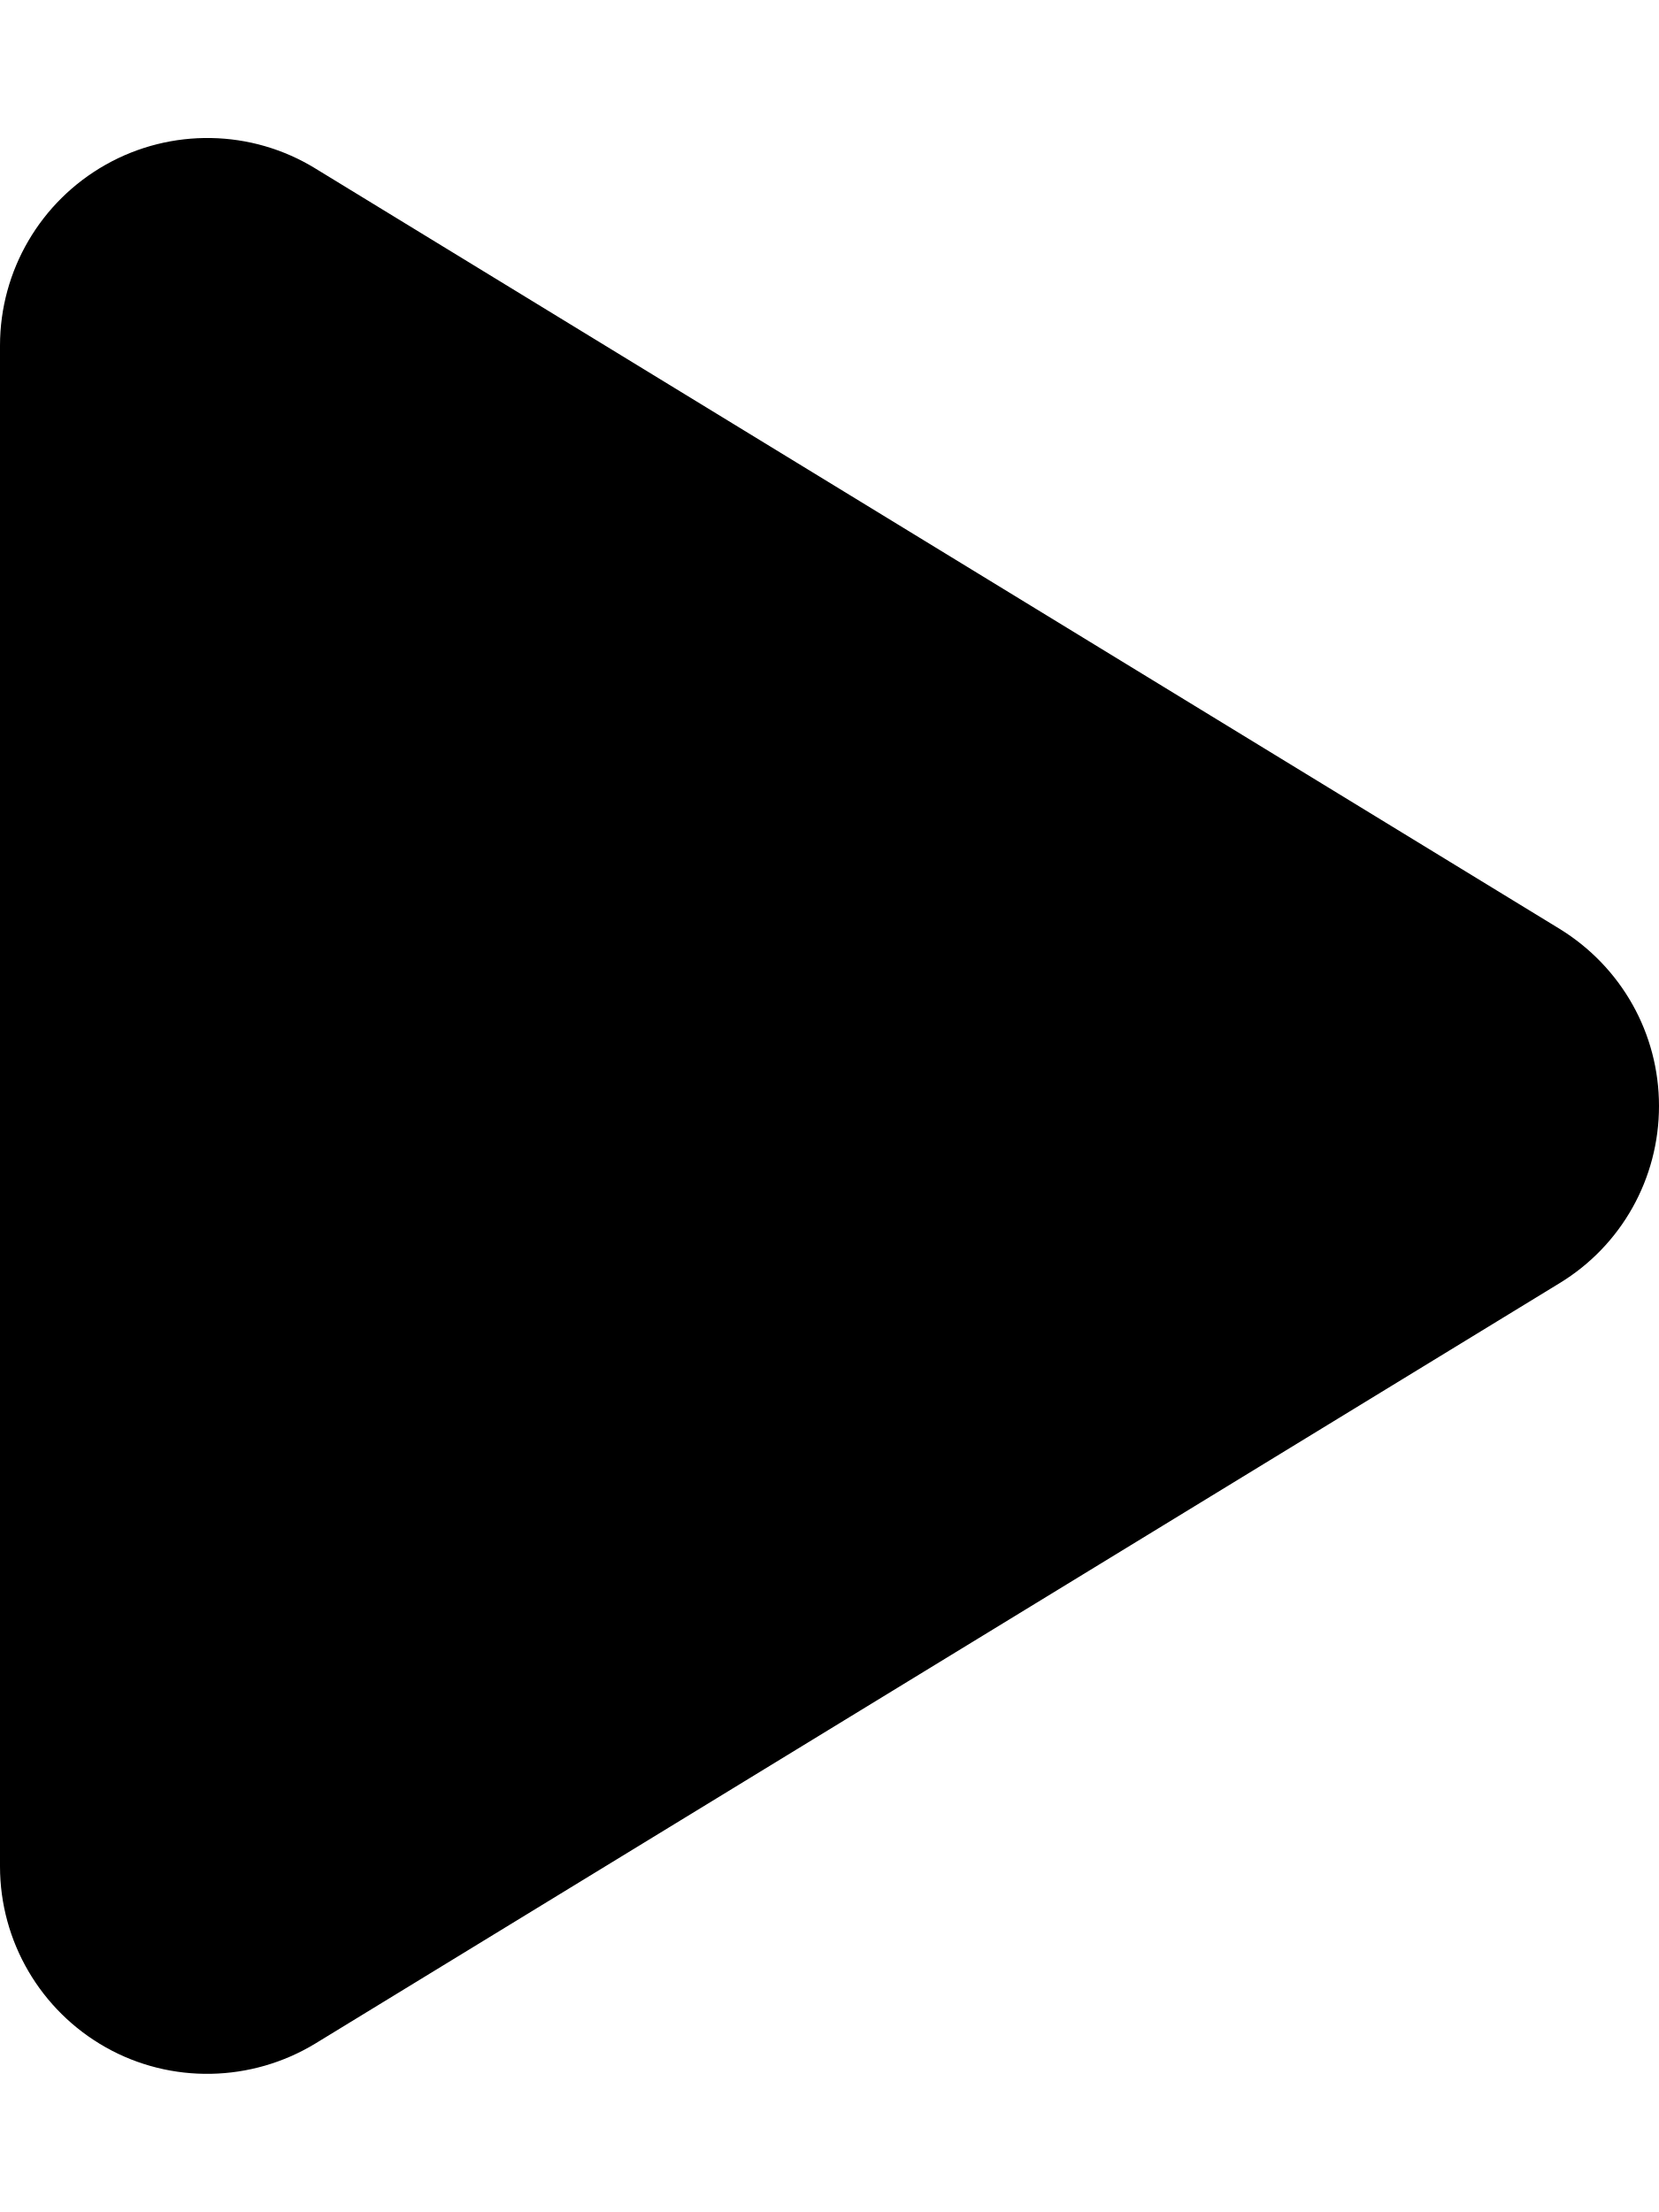
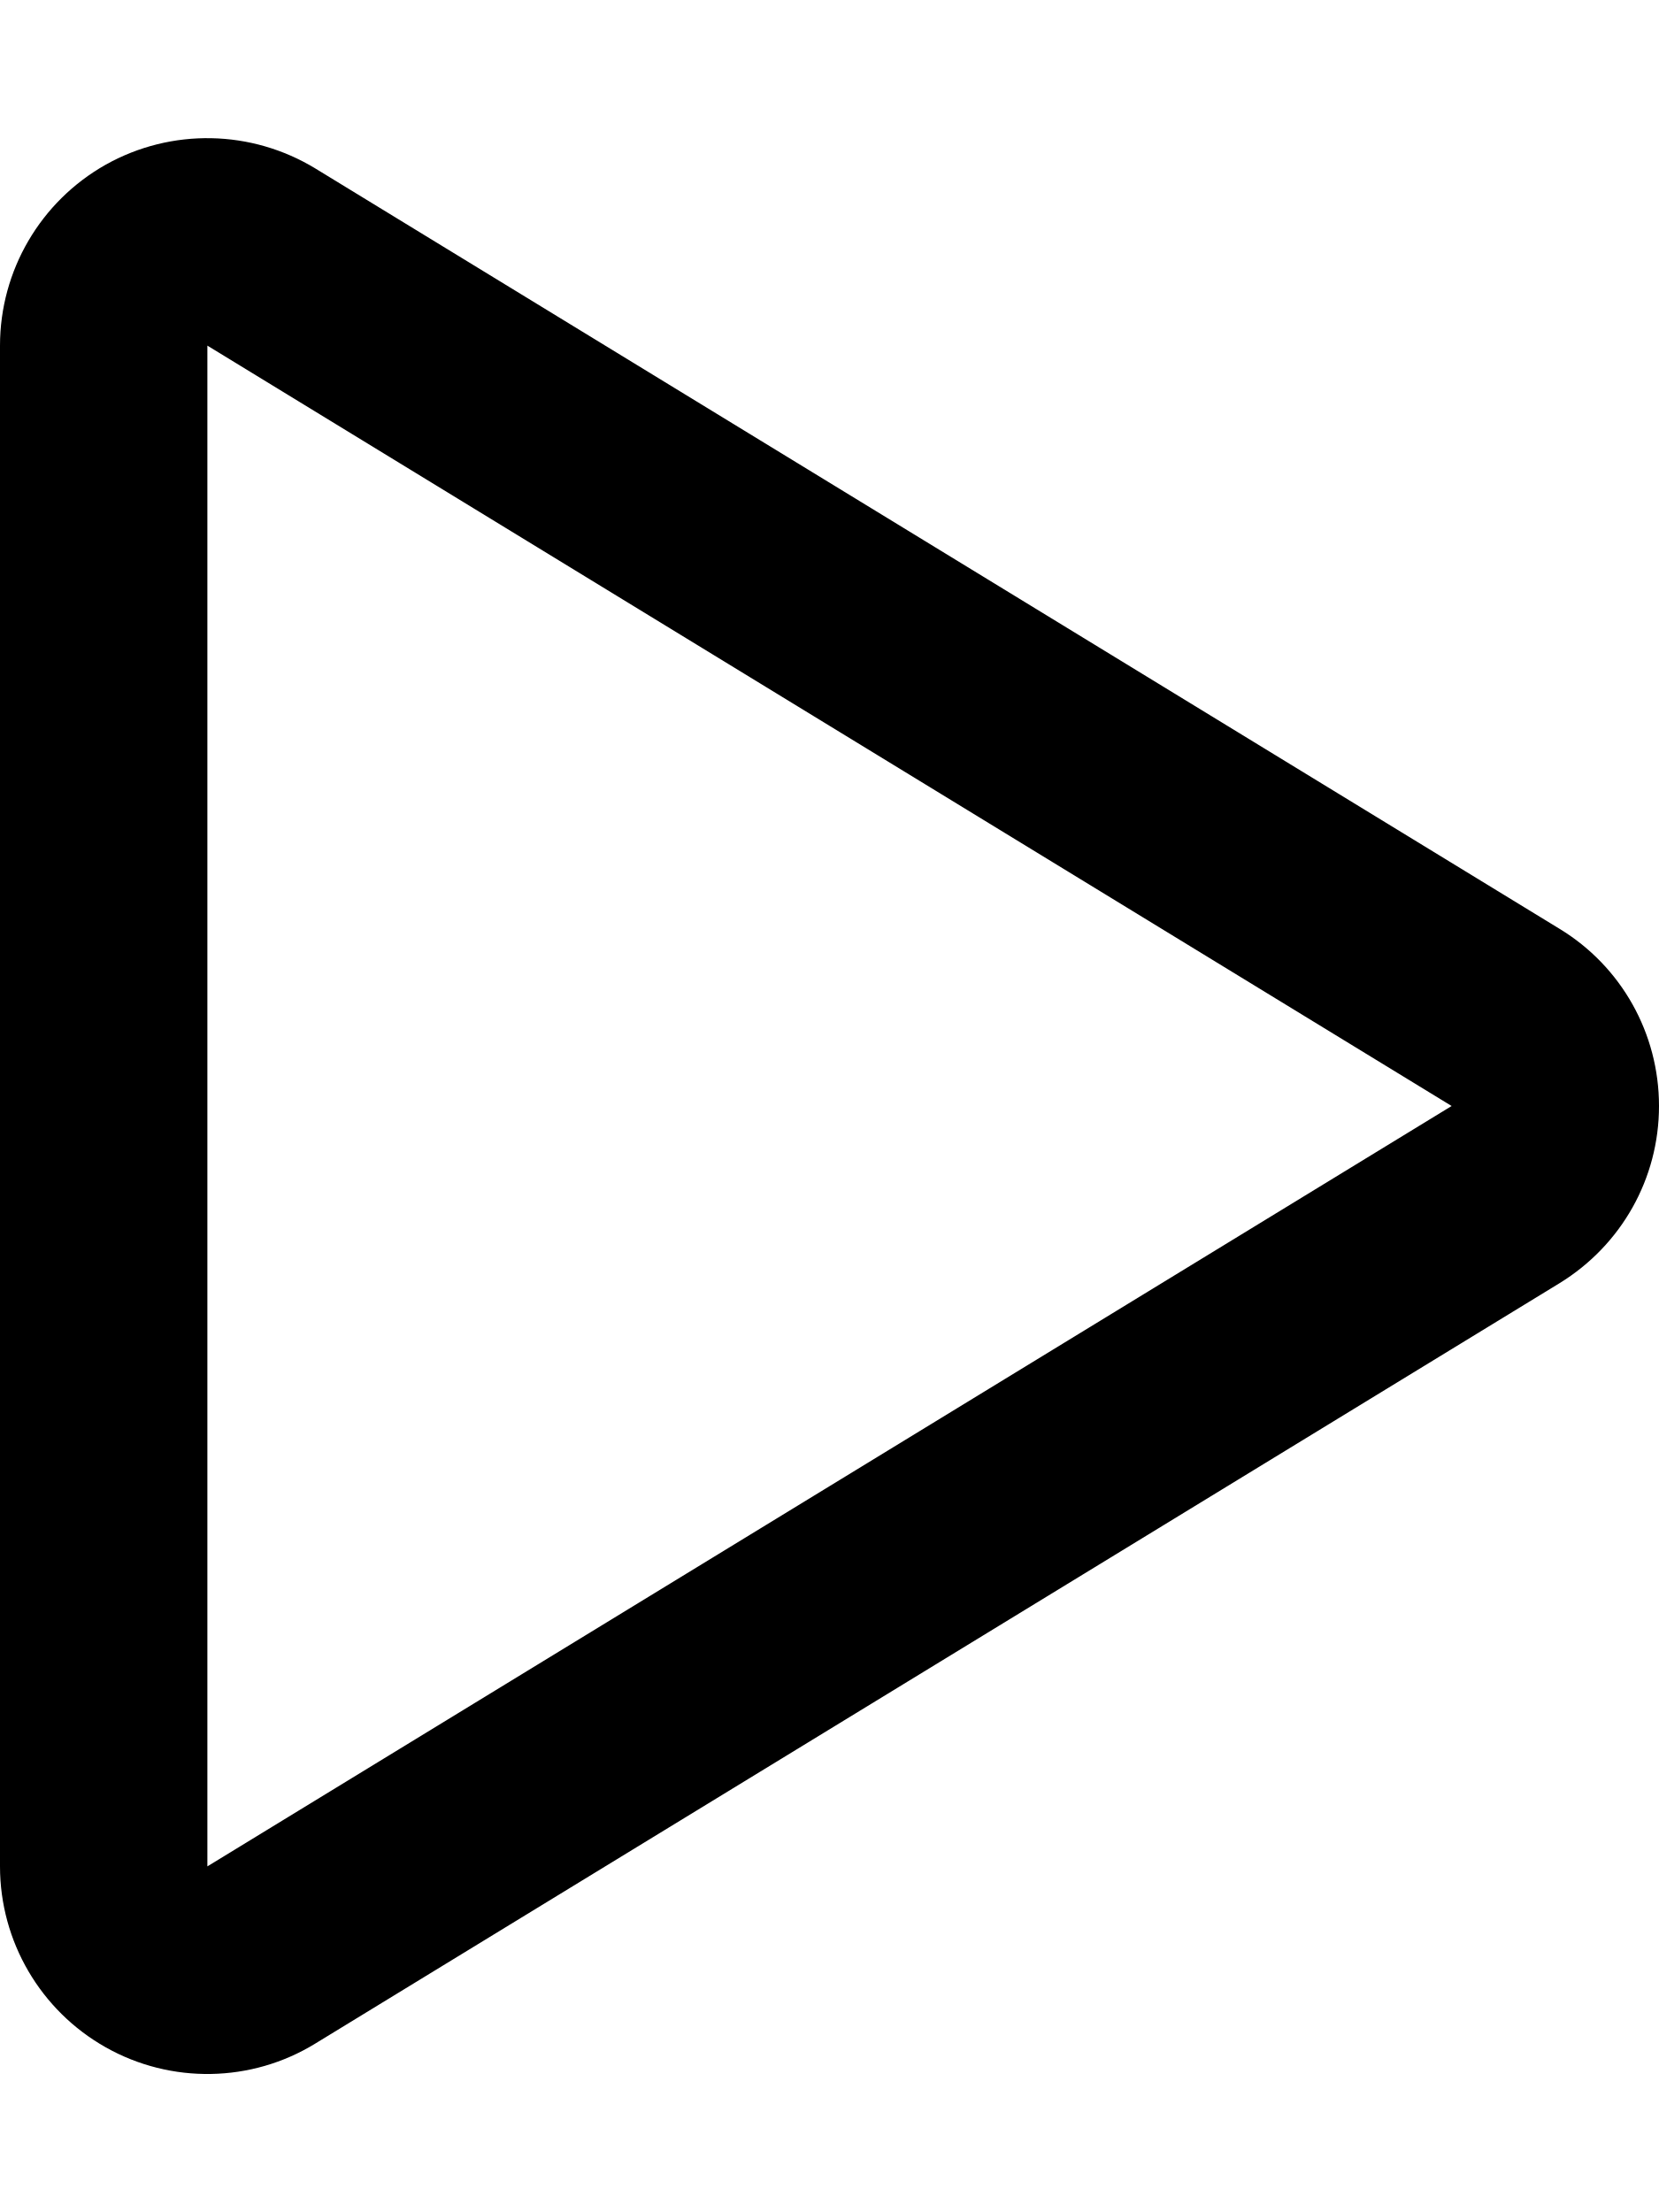
<svg xmlns="http://www.w3.org/2000/svg" viewBox="0 0 384 512">
-   <defs>
-     <style>.fa-secondary{opacity:.4}</style>
-   </defs>
-   <path class="fa-secondary" d="" />
-   <path class="fa-primary" d="M73 39c-14.8-9.1-33.4-9.4-48.5-.9S0 62.6 0 80V432c0 17.4 9.4 33.4 24.5 41.9s33.7 8.1 48.5-.9L361 297c14.3-8.7 23-24.2 23-41s-8.7-32.2-23-41L73 39z" />
+   <path d="M48 432L336 256 48 80l0 352zM24.5 38.1C39.7 29.6 58.2 30 73 39L361 215c14.3 8.7 23 24.2 23 41s-8.7 32.2-23 41L73 473c-14.8 9.1-33.4 9.4-48.5 .9S0 449.4 0 432V80C0 62.6 9.4 46.6 24.5 38.1z" />
</svg>
